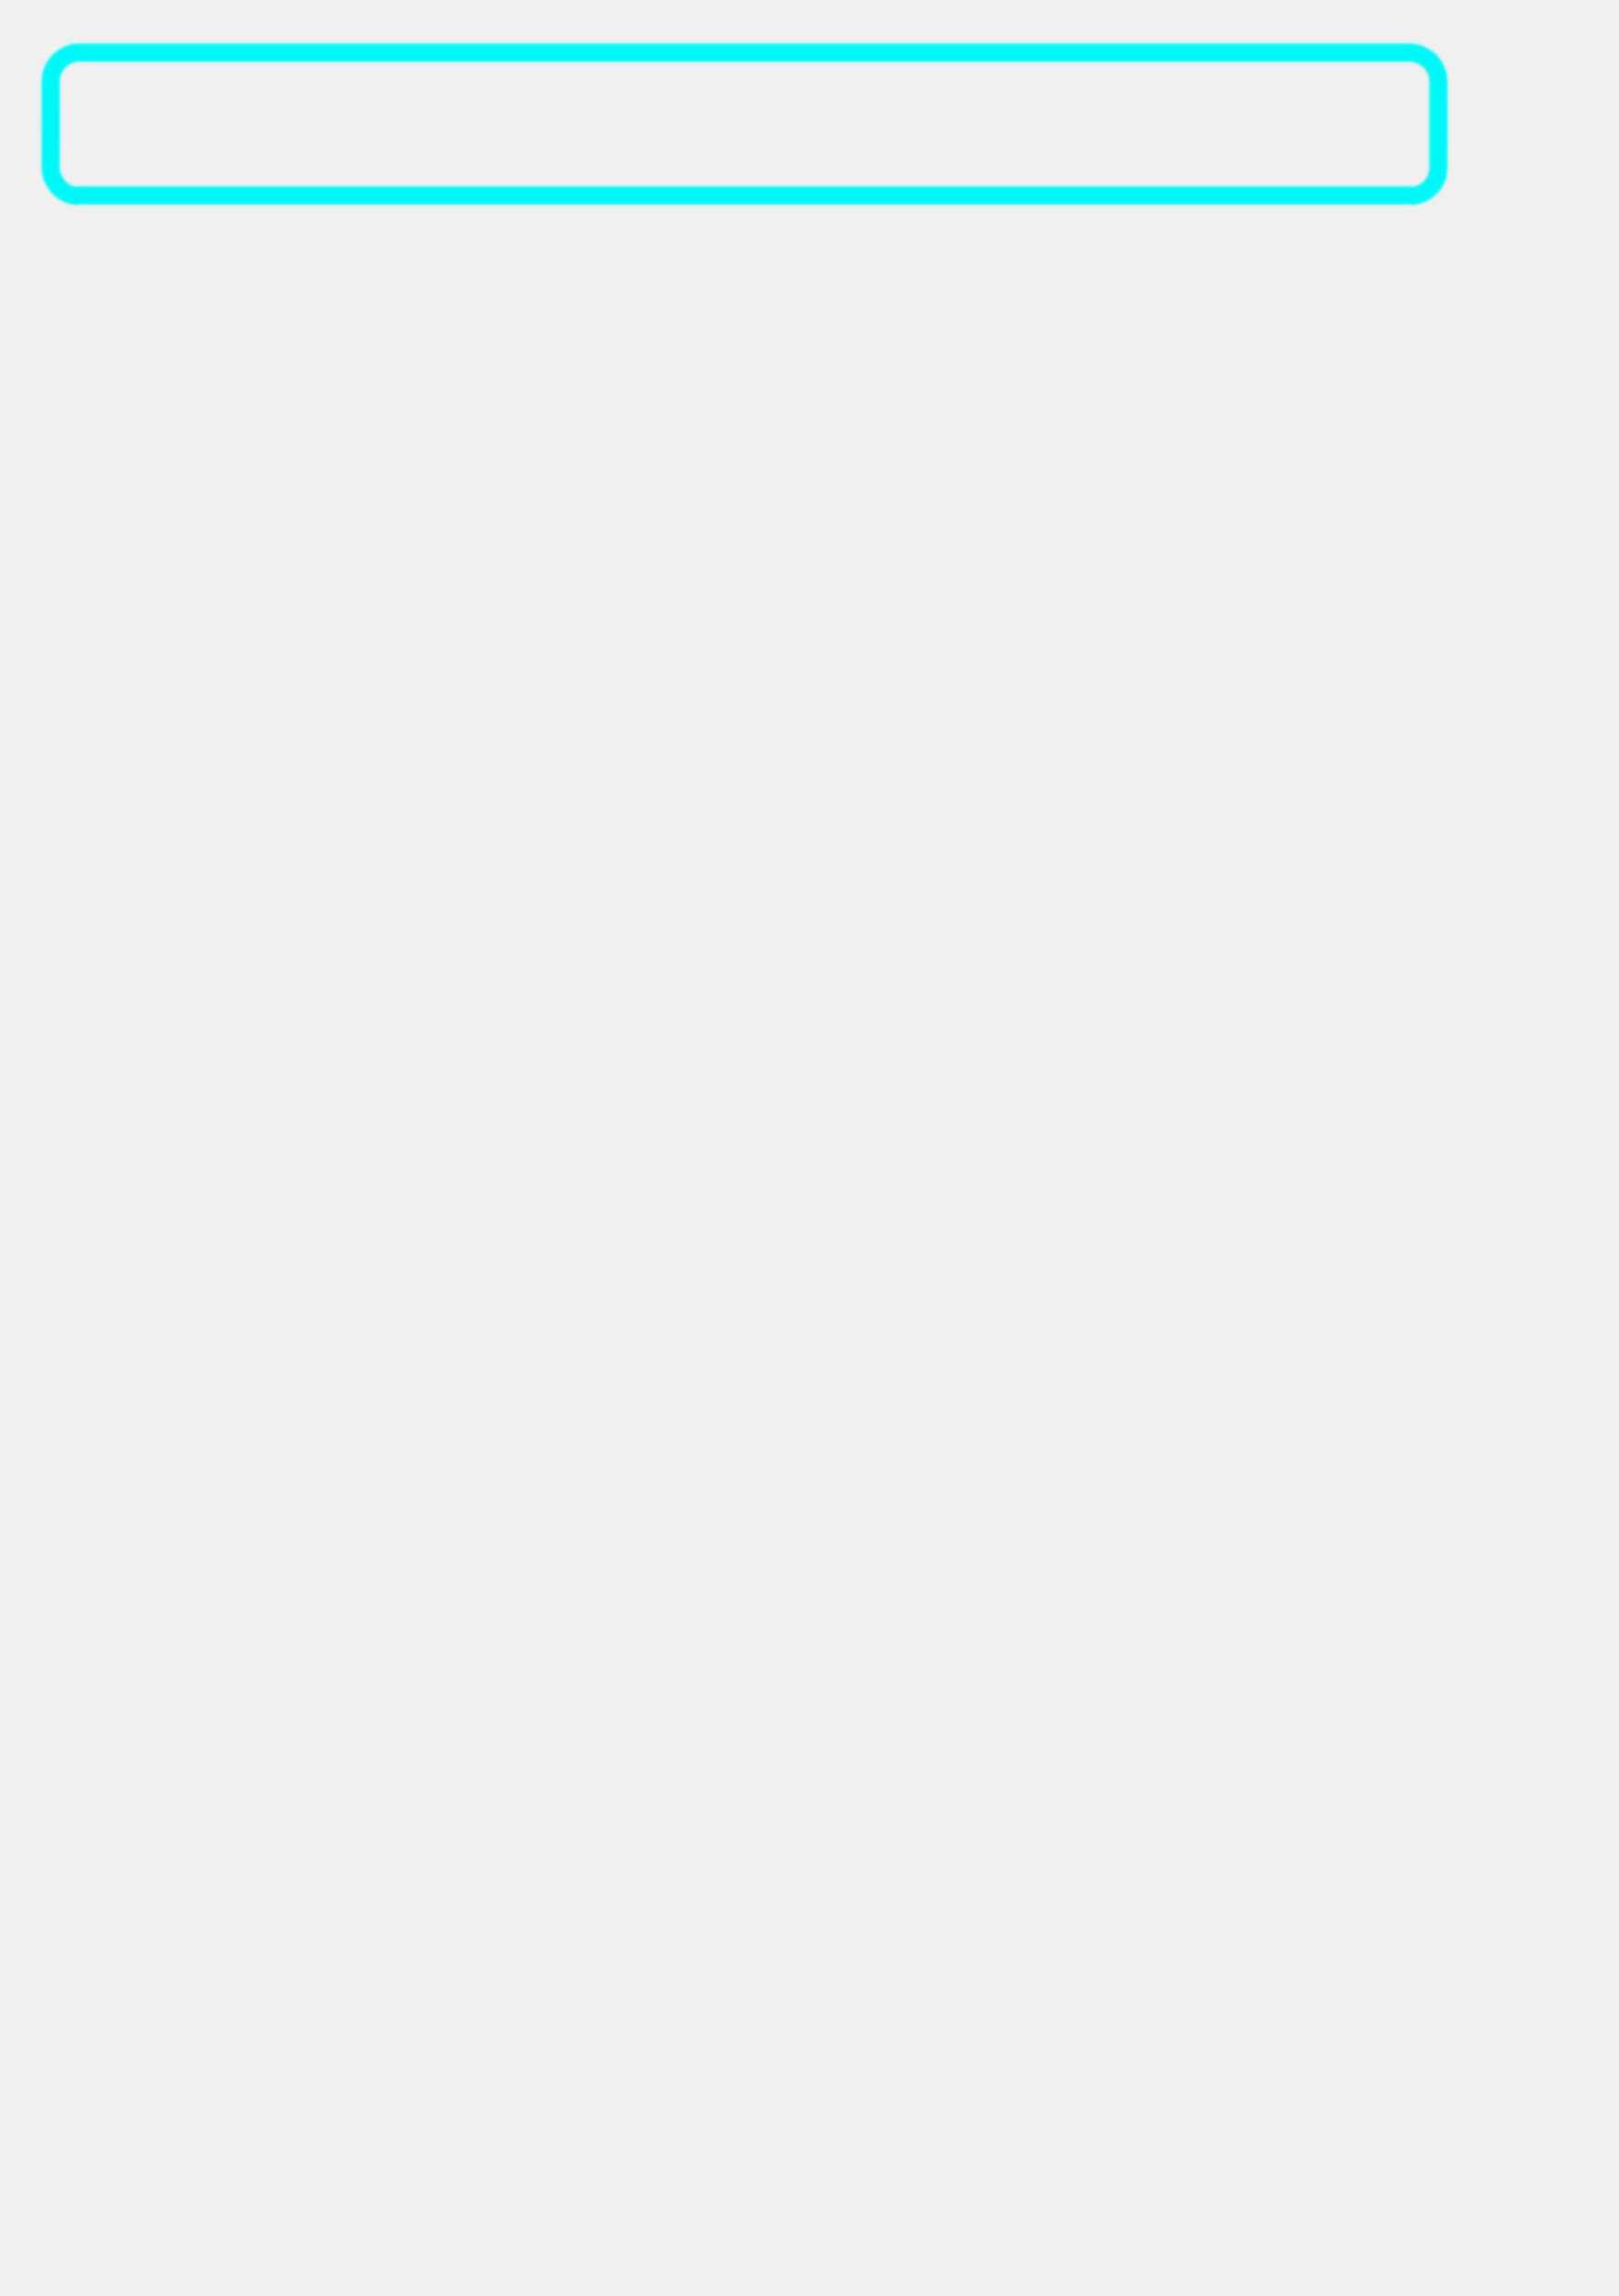
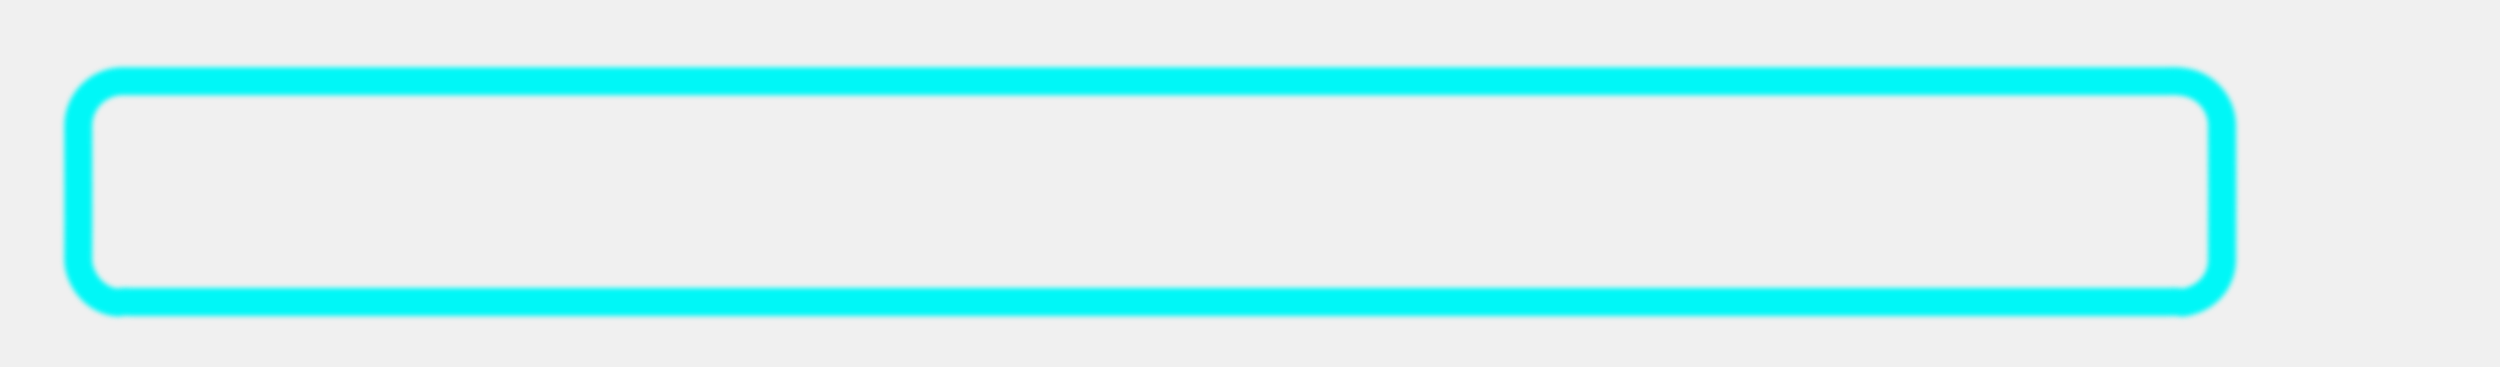
- <svg xmlns="http://www.w3.org/2000/svg" viewBox="0 0 546.42 775.2" version="1.1" id="svg2401">
+ <svg xmlns="http://www.w3.org/2000/svg" viewBox="0 0 546.42 80" version="1.1" id="svg2401" width="546.42" height="80">
  <defs id="defs1209">
    <style id="style1207">.cls-1{fill:#1d1e1c;}.cls-2{fill:#181816;}.cls-3{fill:#7c81a7;}.cls-4{fill:#7d83ab;}.cls-5{fill:#7582ac;}.cls-6{fill:#1e1f1c;}.cls-7{fill:#1e201d;}.cls-8{fill:#1a1a16;}.cls-9{fill:#1b1a18;}.cls-10{fill:#68657b;}.cls-11{fill:#4f586f;}.cls-12{fill:#7986b1;}.cls-13{fill:#7c83aa;}.cls-14{fill:#7e84ac;}.cls-15{fill:#7d83aa;}.cls-16{fill:#7f86af;}.cls-17{fill:#8087b1;}.cls-18{fill:#598a4a;}.cls-19{fill:#cbcfe5;}.cls-20{fill:#cbd1e9;}.cls-21{fill:#657787;}.cls-22{fill:#d0d6ec;}.cls-23{fill:#ced1e8;}.cls-24{fill:#cdd0e7;}.cls-25{fill:#cfd2e9;}.cls-26{fill:#cbd1ea;}.cls-27{fill:#171311;}.cls-28{fill:#1a1a17;}.cls-29{fill:#5c6e7b;}.cls-30{fill:#161613;}.cls-31{fill:#7b96a9;}.cls-32{fill:#181714;}.cls-33{fill:#b3a6ac;}.cls-34{fill:#d1d4ea;}.cls-35{fill:#303445;}.cls-36{fill:#2f3444;}.cls-37{fill:#303444;}.cls-38{fill:#c8d1ea;}.cls-39{fill:#c6d3eb;}.cls-40{fill:#c4d0ea;}.cls-41{fill:#2f2e3c;}.cls-42{fill:#2b2f3f;}.cls-43{fill:#2b3040;}.cls-44{fill:#1e1e1c;}.cls-45{fill:#c5d2eb;}.cls-46{fill:#9ea0ad;}.cls-47{fill:#a0a3b4;}.cls-48{fill:#b7b7c7;}.cls-49{fill:#a19fae;}.cls-50{fill:#8a8993;}.cls-51{fill:#8d8f9c;}.cls-52{fill:#a3a6b6;}.cls-53{fill:#666e7a;}.cls-54{fill:#b7b9ca;}.cls-55{fill:#1d1a18;}.cls-56{fill:#1e1f1d;}.cls-57{fill:#1f1f1d;}.cls-58{fill:#1f201e;}.cls-59{fill:#20201f;}.cls-60{fill:#1f201f;}.cls-61{fill:#212121;}.cls-62{fill:#222322;}.cls-63{fill:#252424;}.cls-64{fill:#232422;}.cls-65{fill:#cfd3ea;}.cls-66{fill:#ced2ea;}.cls-67{fill:#82a4c2;}.cls-68{fill:#282939;}.cls-69{fill:#877582;}.cls-70{fill:#2f3141;}.cls-71{fill:#cfd2e8;}.cls-72{fill:#2a2c3c;}.cls-73{fill:#7594b0;}.cls-74{fill:#958491;}.cls-75{fill:#2e2f3f;}.cls-76{fill:#e9e77b;}.cls-77{fill:#cacb62;}.cls-78{fill:#599d43;}.cls-79{fill:#bcbd57;}.cls-80{fill:#4f8b3b;}.cls-81{fill:#a6a750;}.cls-82{fill:#f4ed89;}.cls-83{fill:#f3ed85;}.cls-84{fill:#86bf60;}.cls-85{fill:#85bf60;}.cls-86{fill:#bcbd58;}.cls-87{fill:#f3ec85;}.cls-88{fill:#85bf5f;}.cls-89{fill:#f4f1b1;}.cls-90{fill:#4f8a3b;}.cls-91{fill:#f3f1b3;}.cls-92{fill:#61aa49;}.cls-93{fill:#f3f1b2;}.cls-94{fill:#a6a74f;}.cls-95{fill:#74b959;}.cls-96{fill:#e8e77b;}.cls-97{fill:#579d43;}.cls-98{fill:#f2f1b2;}.cls-99{fill:#e8e67a;}.cls-100{fill:#85be5f;}.cls-101{fill:#e7e67d;}.cls-102{fill:#f3f1b1;}.cls-103{fill:#62aa4a;}.cls-104{fill:#e8e67b;}.cls-105{fill:#bbbc57;}.cls-106{fill:#73b958;}.cls-107{fill:#e3e478;}.cls-108{fill:#61a94a;}.cls-109{fill:#61a949;}.cls-110{fill:#e7e67a;}.cls-111{fill:#e7e57a;}.cls-112{fill:#84bd5f;}.cls-113{fill:#f3ec84;}.cls-114{fill:#589b43;}.cls-115{fill:#e0e078;}.cls-116{fill:#cccd65;}.cls-117{fill:#a6a850;}.cls-118{fill:#e6e579;}.cls-119{fill:#a4a54f;}.cls-120{fill:#d5d671;}.cls-121{fill:#d7d973;}.cls-122{fill:#dee07a;}.cls-123{fill:#a5a650;}.cls-124{fill:#d1d06d;}.cls-125{fill:#e0df77;}.cls-126{fill:#d6d871;}.cls-127{fill:#73b759;}.cls-128{fill:#579942;}.cls-129{fill:#dadb75;}.cls-130{fill:#e4e478;}.cls-131{fill:#569942;}.cls-132{fill:#dede7f;}.cls-133{fill:#e3e177;}.cls-134{fill:#e5e279;}.cls-135{fill:#518c3f;}.cls-136{fill:#c9c768;}.cls-137{fill:#6f6c49;}.cls-138{fill:#abb156;}.cls-139{fill:#514d33;}.cls-140{fill:#666446;}.cls-141{fill:#c3c467;}.cls-142{fill:#6d6d44;}.cls-143{fill:#c5c769;}.cls-144{fill:#d4d473;}.cls-145{fill:#efeba9;}.cls-146{fill:#acad55;}.cls-147{fill:#c1c266;}.cls-148{fill:#569a42;}.cls-149{fill:#70704c;}.cls-150{fill:#549540;}.cls-151{fill:#549441;}.cls-152{fill:#64895e;}.cls-153{fill:#d6d66d;}.cls-154{fill:#589842;}.cls-155{fill:#dedd76;}.cls-156{fill:#c6c669;}.cls-157{fill:#6cad55;}.cls-158{fill:#cbcc69;}.cls-159{fill:#6b7b71;}.cls-160{fill:#529140;}.cls-161{fill:#6e6e78;}.cls-162{fill:#313e2c;}.cls-163{fill:#a5ac62;}.cls-164{fill:#a4a4b3;}.cls-165{fill:#8e954c;}.cls-166{fill:#61636b;}.cls-167{fill:#323329;}.cls-168{fill:#686b53;}.cls-169{fill:#68643b;}.cls-170{fill:#589c47;}.cls-171{fill:#6fa850;}.cls-172{fill:#8f909e;}.cls-173{fill:#424430;}.cls-174{fill:#5e5f67;}.cls-175{fill:#575960;}.cls-176{fill:#9395a4;}.cls-177{fill:#484834;}.cls-178{fill:#c4ca69;}.cls-179{fill:#8c8b47;}.cls-180{fill:#d7d571;}.cls-181{fill:#323334;}.cls-182{fill:#8c8e9c;}.cls-183{fill:#64636b;}.cls-184{fill:#a4a3af;}.cls-185{fill:#868793;}.cls-186{fill:#707042;}.cls-187{fill:#3f3d2d;}.cls-188{fill:#5f6043;}.cls-189{fill:#71737e;}.cls-190{fill:#78757f;}.cls-191{fill:#b1b1c3;}.cls-192{fill:#98b267;}.cls-193{fill:#4d4e4d;}.cls-194{fill:#6f9d4e;}.cls-195{fill:#aeadbd;}.cls-196{fill:#acabbb;}.cls-197{fill:#797b86;}.cls-198{fill:#648362;}.cls-199{fill:#3f4145;}.cls-200{fill:#9393a0;}.cls-201{fill:#516164;}.cls-202{fill:#869899;}.cls-203{fill:#b5b467;}.cls-204{fill:#4a4b50;}.cls-205{fill:#8c8b55;}.cls-206{fill:#8e93a0;}.cls-207{fill:#666771;}.cls-208{fill:#494d37;}.cls-209{fill:#788252;}.cls-210{fill:#8a8f56;}.cls-211{fill:#bcc164;}.cls-212{fill:#818452;}.cls-213{fill:#d9db79;}.cls-214{fill:#91909d;}.cls-215{fill:#61aa4a;}.cls-216{fill:#62a94a;}.cls-217{fill:#63a84a;}.cls-218{fill:#669056;}.cls-219{fill:#549642;}.cls-220{fill:#608e4b;}.cls-221{fill:#74ac56;}.cls-222{fill:#333436;}.cls-223{fill:#829f7b;}.cls-224{fill:#599c43;}.cls-225{fill:#6da250;}.cls-226{fill:#78b25a;}.cls-227{fill:#779384;}.cls-228{fill:#6c9073;}.cls-229{fill:#6f9477;}.cls-230{fill:#545a82;}.cls-231{fill:#555b82;}.cls-232{fill:#a72a2c;}.cls-233{fill:#c52e2e;}.cls-234{fill:#932322;}.cls-235{fill:#c02e2d;}.cls-236{fill:#a52b2c;}.cls-237{fill:#c22e2e;}.cls-238{fill:#9b2c2c;}.cls-239{fill:#a92828;}.cls-240{fill:#7884bc;}.cls-241{fill:#555b83;}.cls-242{fill:#932222;}.cls-243{fill:#c42e2e;}.cls-244{fill:#c32e2e;}.cls-245{fill:#a72b2c;}.cls-246{fill:#9a2626;}.cls-247{fill:#9d2a2b;}.cls-248{fill:#cbcde4;}.cls-249{fill:#c7cae0;}.cls-250{fill:#cbcee4;}.cls-251{fill:#cacce3;}.cls-252{fill:#030404;}.cls-253{fill:#040405;}.cls-254{fill:#030405;}.cls-255{fill:#040406;}.cls-256{fill:#040506;}.cls-257{fill:#050506;}.cls-258{fill:#060608;}.cls-259{fill:#050607;}.cls-260{fill:#090a0d;}.cls-261{fill:#0d0d11;}.cls-262{fill:#030505;}.cls-263{fill:#d0d0e6;}.cls-264{fill:#040507;}.cls-265{fill:#050608;}.cls-266{fill:#08090b;}.cls-267{fill:#5f6572;}.cls-268{fill:#040505;}.cls-269{fill:#d1d1e6;}.cls-270{fill:#040607;}.cls-271{fill:#0c0b0e;}.cls-272{fill:#0f0e12;}.cls-273{fill:#090c0f;}.cls-274{fill:#0d0e11;}.cls-275{fill:#ddde6d;}.cls-276{fill:#f8f092;}.cls-277{fill:#1f201c;}.cls-278{fill:#20201d;}.cls-279{fill:#f7ef92;}.cls-280{fill:#23241f;}.cls-281{fill:#bbbb57;}.cls-282{fill:#6c6845;}.cls-283{fill:#706d47;}.cls-284{fill:#b8b565;}.cls-285{fill:#726d46;}.cls-286{fill:#56543e;}.cls-287{fill:#737348;}.cls-288{fill:#515239;}.cls-289{fill:#6c6b46;}.cls-290{fill:#8c8755;}.cls-291{fill:#a99954;}.cls-292{fill:#6a6a45;}.cls-293{fill:#e4e378;}.cls-294{fill:#f2f0b1;}.cls-295{fill:#d2d366;}.cls-296{fill:#2e2f28;}.cls-297{fill:#60a949;}.cls-298{fill:#569541;}.cls-299{fill:#e8e678;}.cls-300{fill:#baba56;}.cls-301{fill:#d3d468;}.cls-302{fill:#e4e476;}.cls-303{fill:#e7e679;}.cls-304{fill:#74b958;}.cls-305{fill:#839691;}.cls-306{fill:#789b7c;}.cls-307{fill:#f3ed84;}.cls-308{fill:#f3f1b0;}.cls-309{fill:#e0e06f;}.cls-310{fill:#d9d96b;}.cls-311{fill:#dbdc77;}.cls-312{fill:#7db459;}.cls-313{fill:#b3b454;}.cls-314{fill:#73b858;}.cls-315{fill:#787a4a;}.cls-316{fill:#68ad4f;}.cls-317{fill:#e6e678;}.cls-318{fill:#e5e578;}.cls-319{fill:#e5e577;}.cls-320{fill:#e7e678;}.cls-321{fill:#6a6a48;}.cls-322{fill:#ebe87c;}.cls-323{fill:#c0bf6b;}.cls-324{fill:#9a9b5d;}.cls-325{fill:#567450;}.cls-326{fill:#374131;}.cls-327{fill:#8f974d;}.cls-328{fill:#6a6243;}.cls-329{fill:#59a044;}.cls-330{fill:#6b74a5;}.cls-331{fill:#5e648f;}.cls-332{fill:#ba2d2d;}.cls-333{fill:#cbcee5;}.cls-334{fill:#c9cce2;}.cls-335{fill:#cacde4;}.cls-336{fill:#c7cbe1;}.cls-337{fill:#aeb5cb;}.cls-338{fill:#c1c4d9;}.cls-339{fill:#c8cce2;}.cls-340{fill:#c3c8dd;}.cls-341{fill:#c5c8de;}.cls-342{fill:#c7cce1;}.cls-343{fill:#ece97f;}.cls-344{fill:#e5e576;}.cls-345{fill:#ebe87a;}.cls-346{fill:#c5c65f;}.cls-347{fill:#73aa54;}.cls-348{fill:#1d1f1d;}.cls-349{fill:#75b85a;}.cls-350{fill:#5a9440;}.cls-351{fill:#78a174;}.cls-352{fill:#7ca88c;}.cls-353{fill:#71a56c;}.cls-354{fill:#6b76a8;}.cls-355{fill:#595e87;}.cls-356{fill:#f5ee8a;}.cls-357{fill:#cccfe2;}.cls-358{fill:#cccee3;}.cls-359{fill:#fff;}</style>
    <filter style="color-interpolation-filters:sRGB" id="filter6722" x="-0.01" y="-0.092" width="1.019" height="1.184">
      <feGaussianBlur stdDeviation="0.586" id="feGaussianBlur6724" />
    </filter>
  </defs>
  <g id="Ebene_1" data-name="Ebene 1">
-     <path class="cls-19" d="m 25.821,66.141 c -5.36,-0.35 -8.74,-5.48 -8.71,-9.5 0.06,-9.75 0,-19.51 0,-29.27 0.067,-5.21 4.222,-9.445 9.43,-9.61 h 2.4 444.89 c 1.596,-0.105 3.198,0.037 4.75,0.42 4.15,1.153 7.037,4.913 7.08,9.22 0.053,9.753 0.053,19.51 0,29.27 0,5 -3.57,8.81 -8.68,9.49 -0.857,-0.208 -1.744,-0.262 -2.62,-0.16 H 28.431 c -0.871,-0.109 -1.755,-0.061 -2.61,0.14 z" id="path1405" style="opacity:1;stroke-width:6.1;stroke-miterlimit:4;stroke-dasharray:none;paint-order:stroke fill markers;stroke:#00f7f7;stroke-opacity:1;fill:#ffff00;fill-opacity:0;stroke-linejoin:round;filter:url(#filter6722)" />
+     <path class="cls-19" d="m 25.821,66.141 c -5.36,-0.35 -8.74,-5.48 -8.71,-9.5 0.06,-9.75 0,-19.51 0,-29.27 0.067,-5.21 4.222,-9.445 9.43,-9.61 h 2.4 444.89 c 1.596,-0.105 3.198,0.037 4.75,0.42 4.15,1.153 7.037,4.913 7.08,9.22 0.053,9.753 0.053,19.51 0,29.27 0,5 -3.57,8.81 -8.68,9.49 -0.857,-0.208 -1.744,-0.262 -2.62,-0.16 H 28.431 c -0.871,-0.109 -1.755,-0.061 -2.61,0.14 z" id="path1405" style="opacity:1;fill:#ffff00;fill-opacity:0;stroke:#00f7f7;stroke-width:6.1;stroke-linejoin:round;stroke-miterlimit:4;stroke-dasharray:none;stroke-opacity:1;paint-order:stroke fill markers;filter:url(#filter6722)" />
  </g>
</svg>
